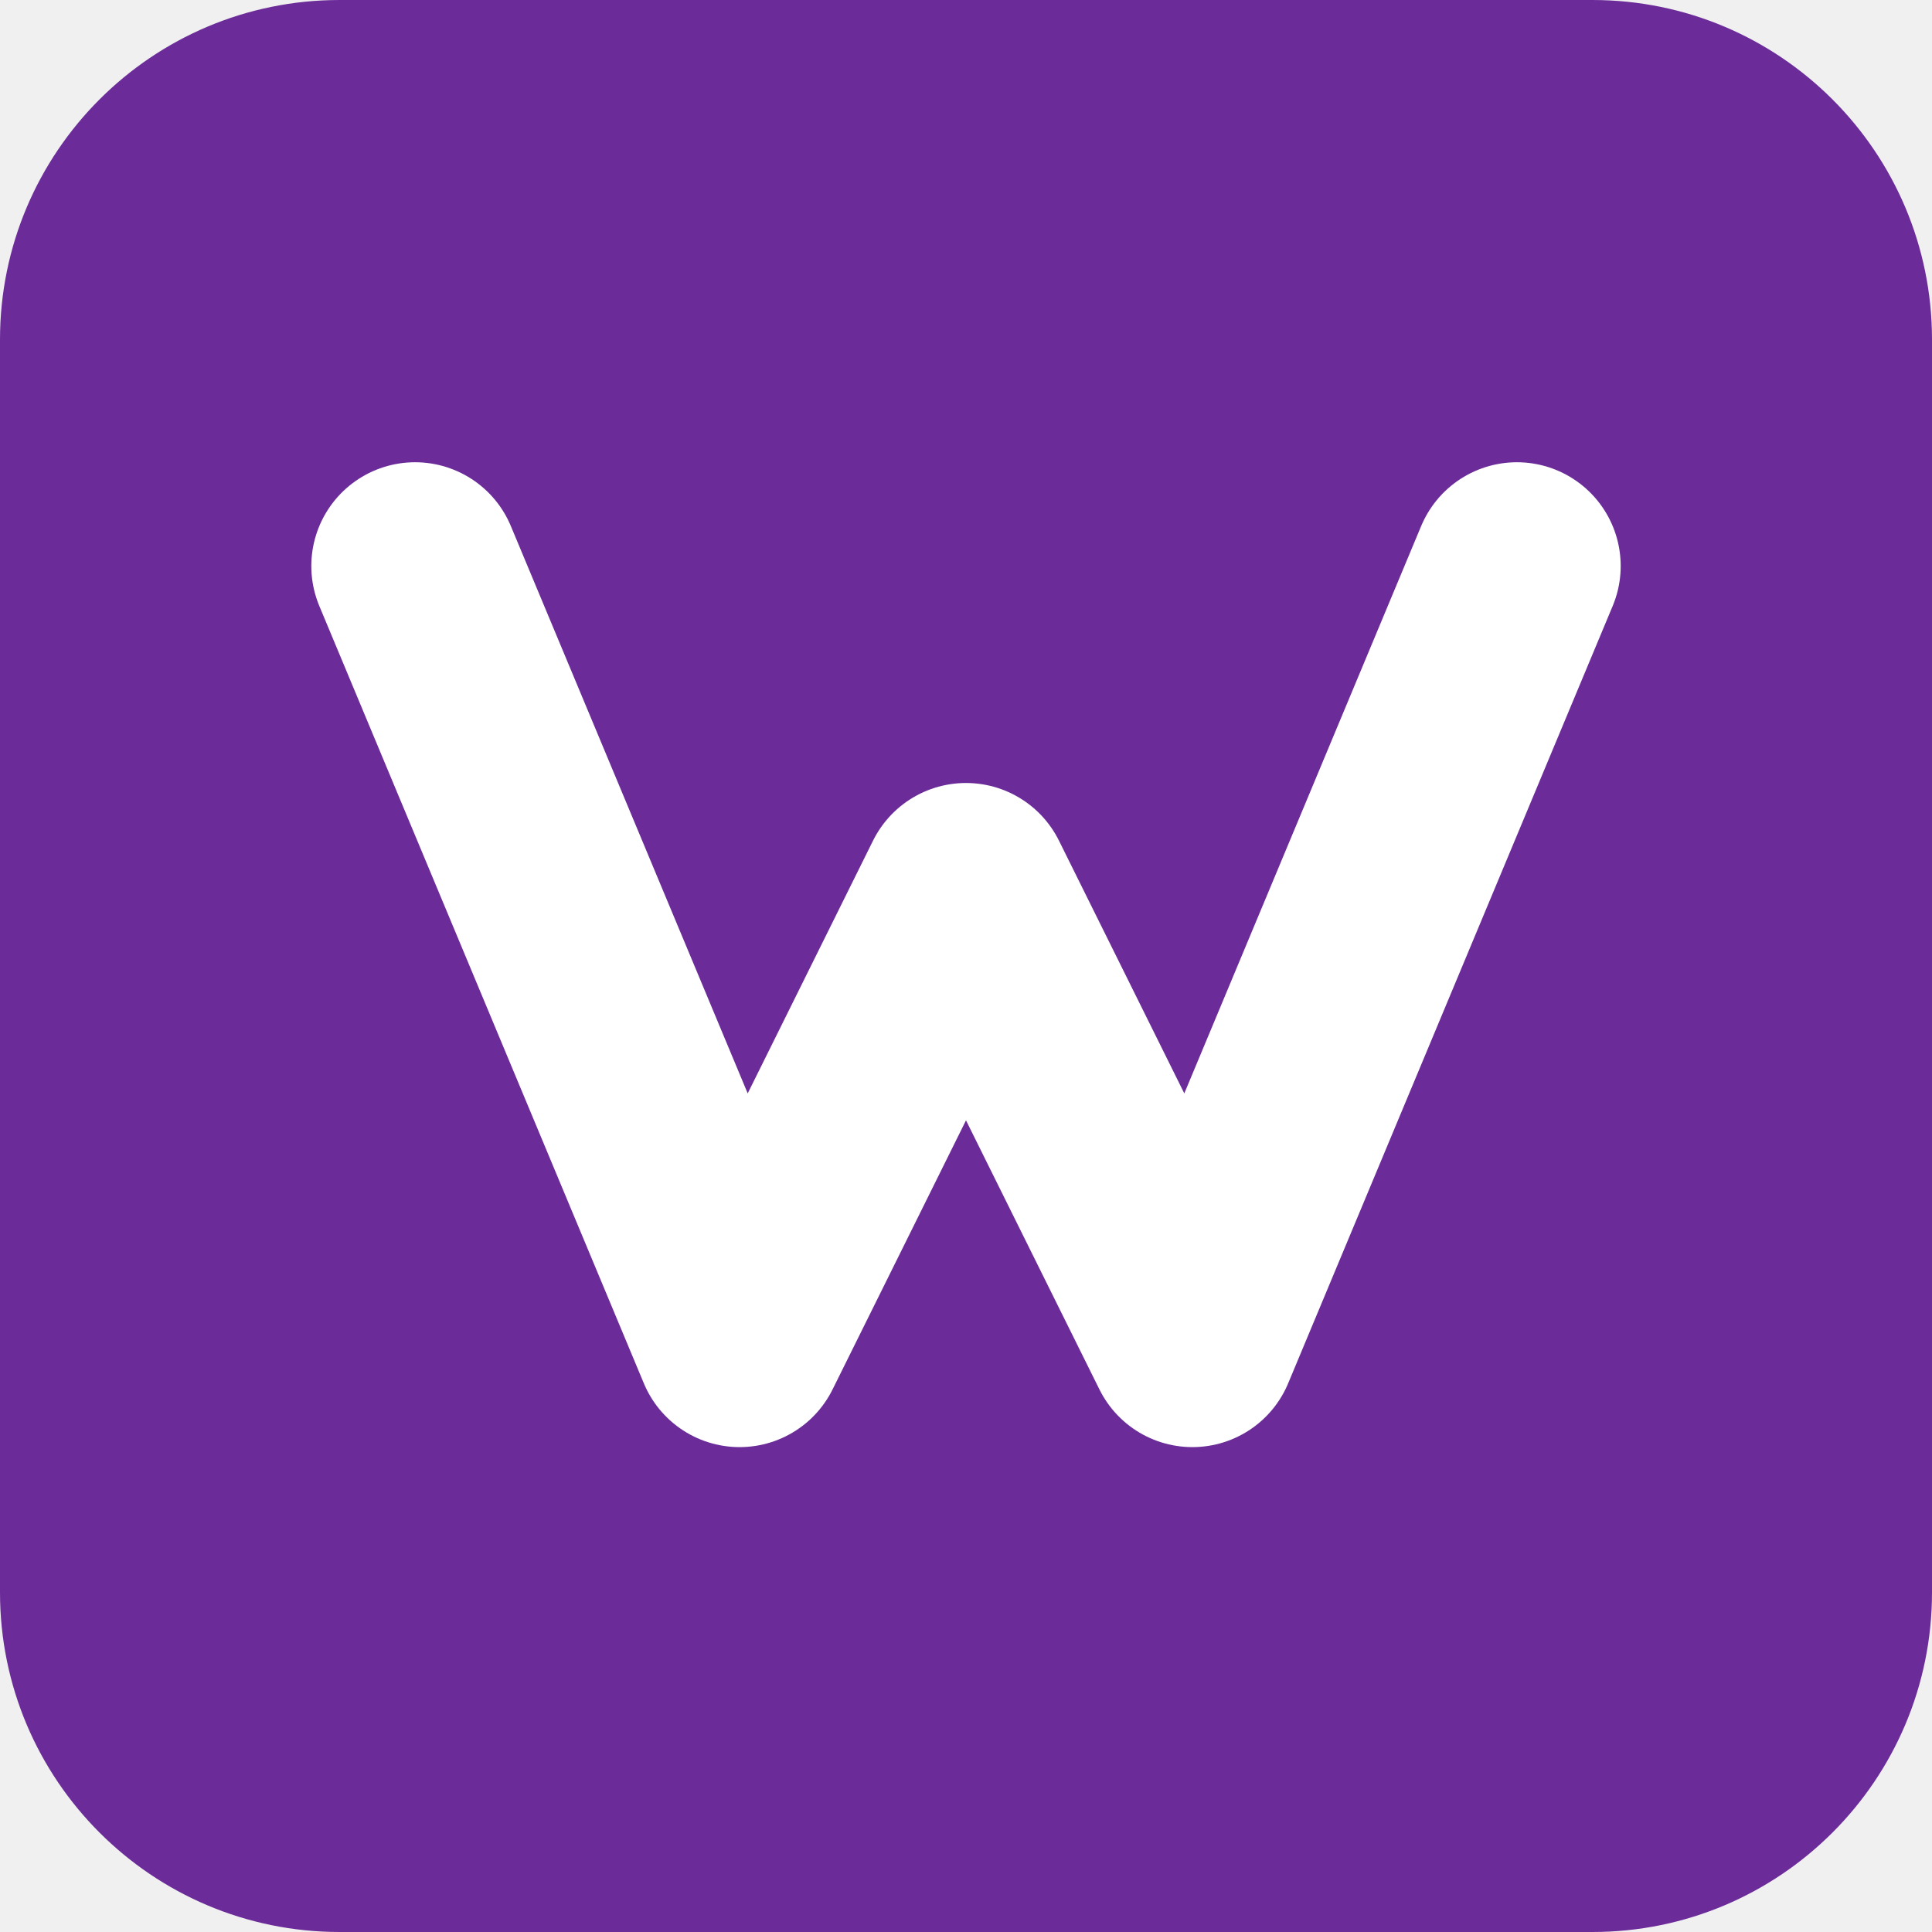
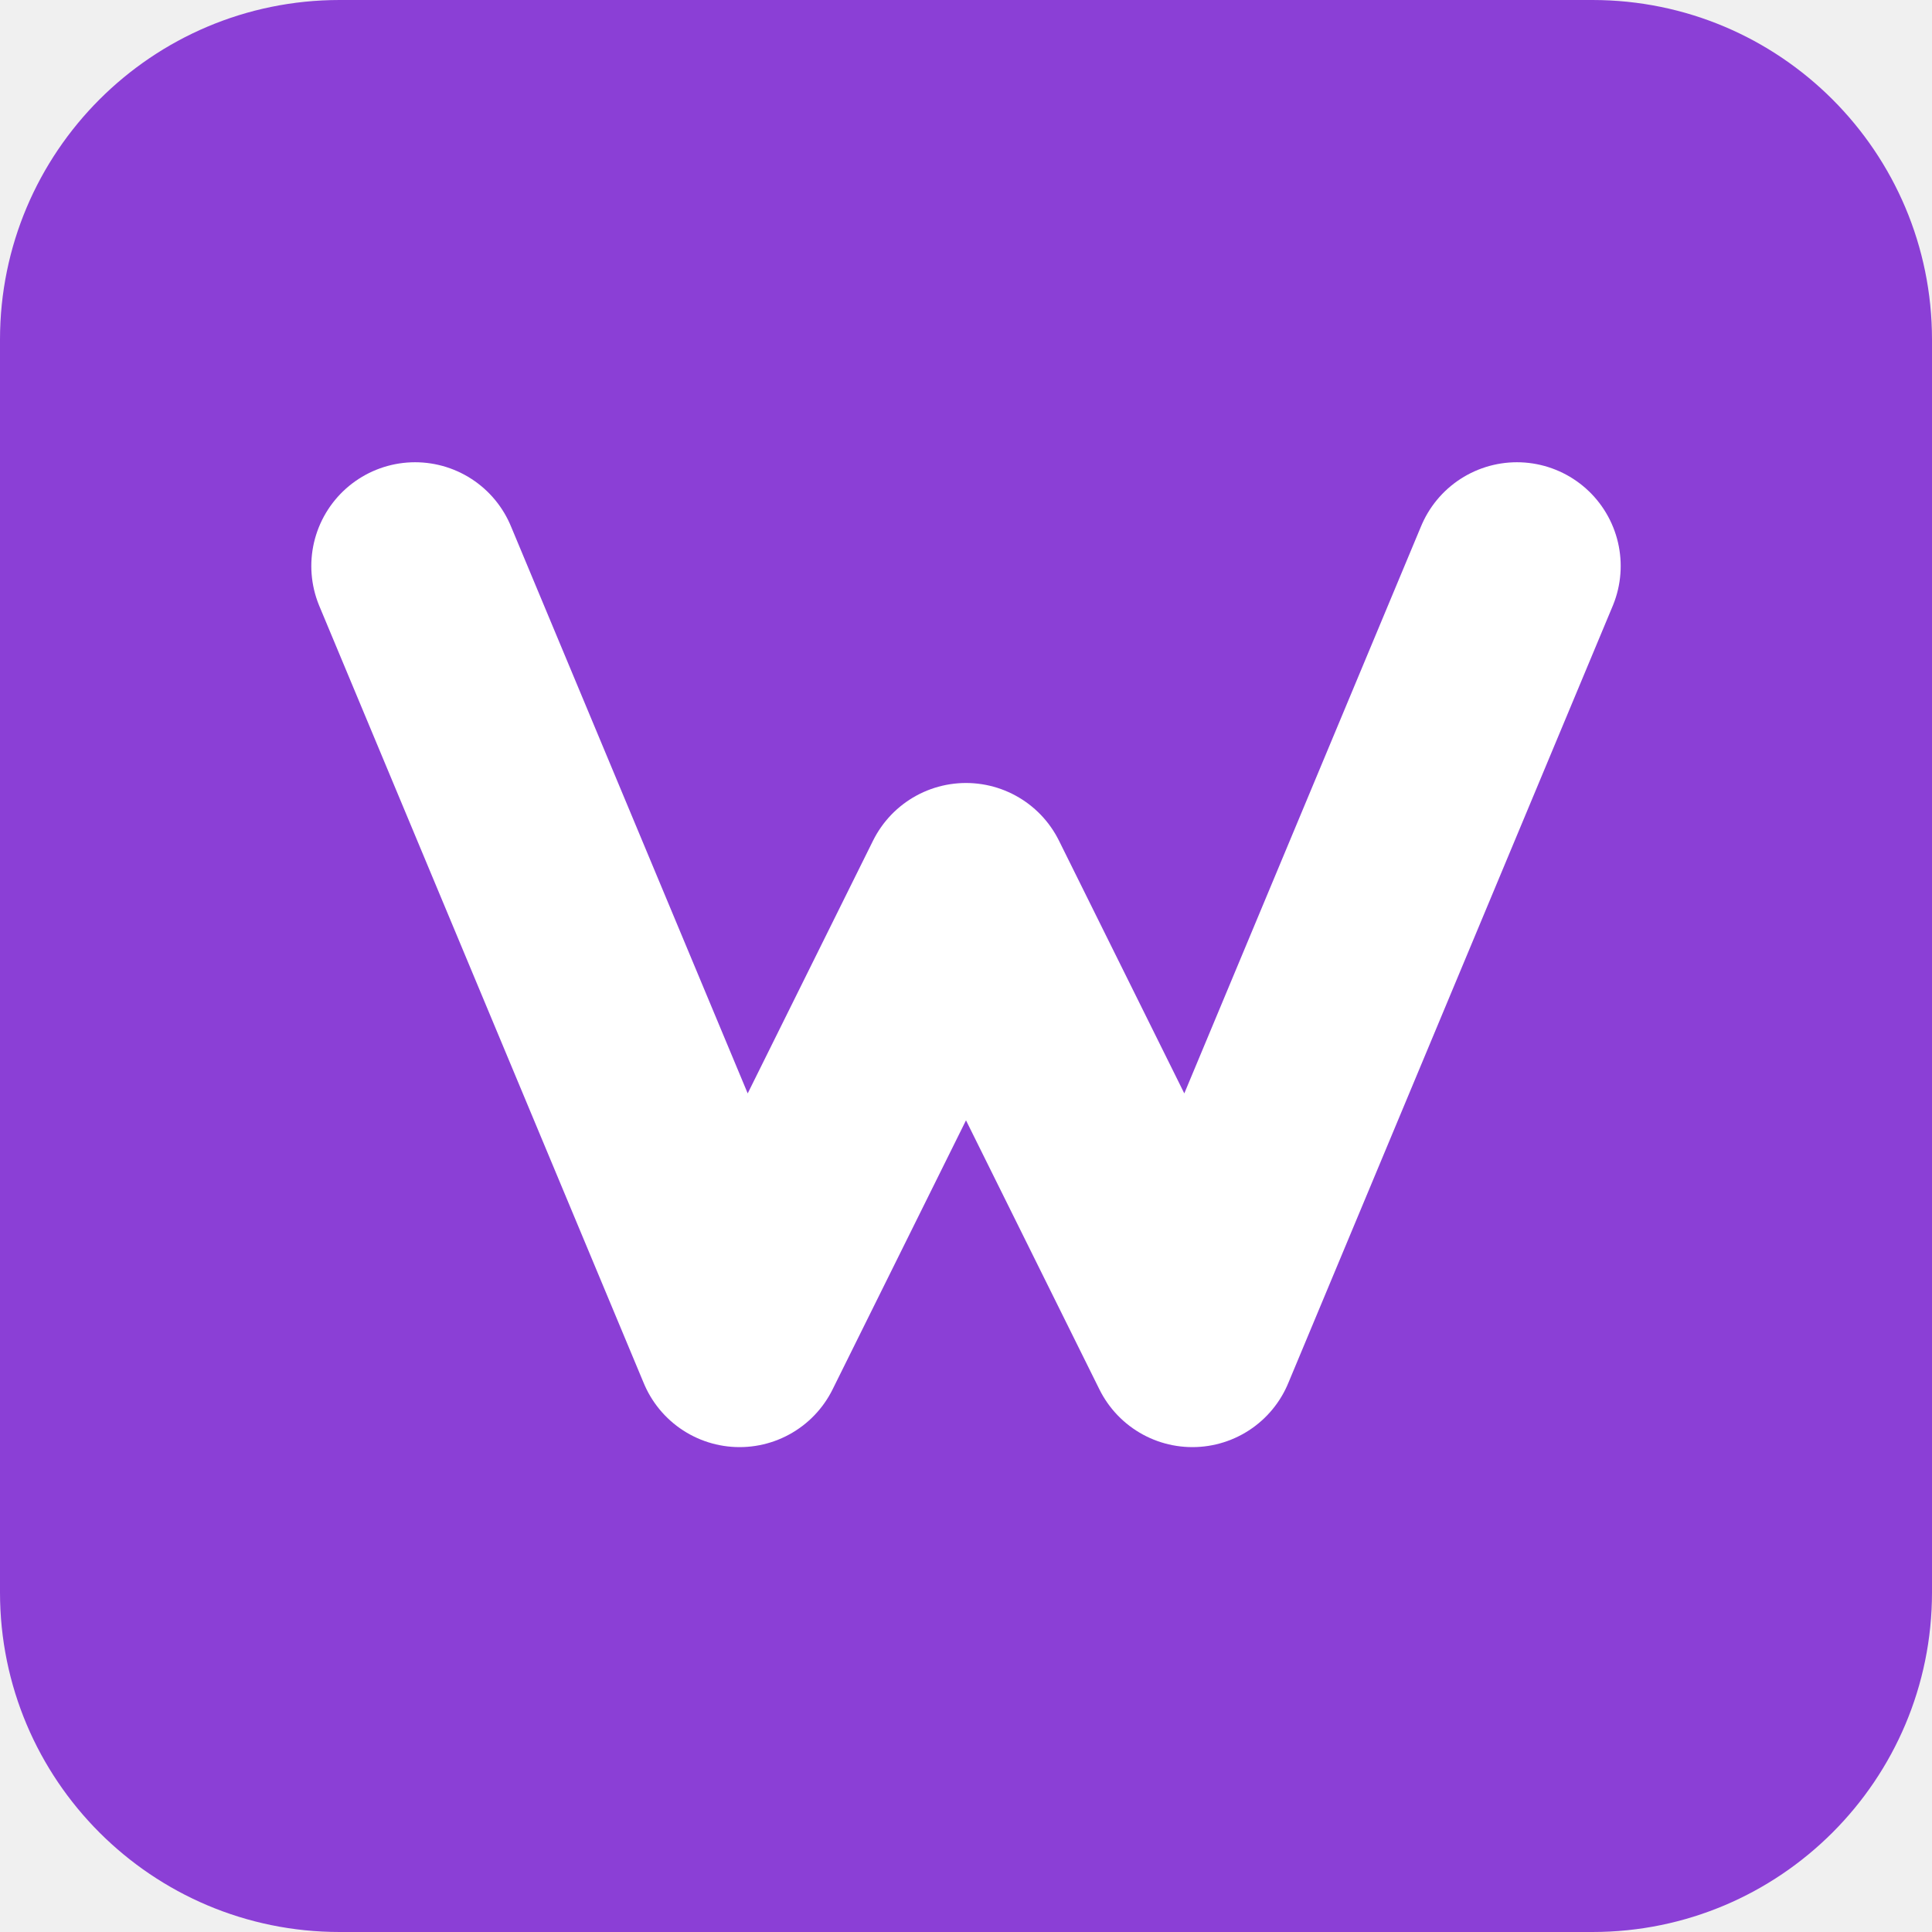
<svg xmlns="http://www.w3.org/2000/svg" viewBox="0 0 1024 1024" width="1024" height="1024">
-   <rect width="1024" height="1024" rx="180" ry="180" fill="#6B2B99" />
+   <rect width="1024" height="1024" rx="180" ry="180" fill="#8B3FD6" />
  <path d="M 220 300 L 392 712 L 512 470 L 632 712 L 804 300" fill="none" stroke="#FFFFFF" stroke-width="110" stroke-linecap="round" stroke-linejoin="round" />
</svg>
